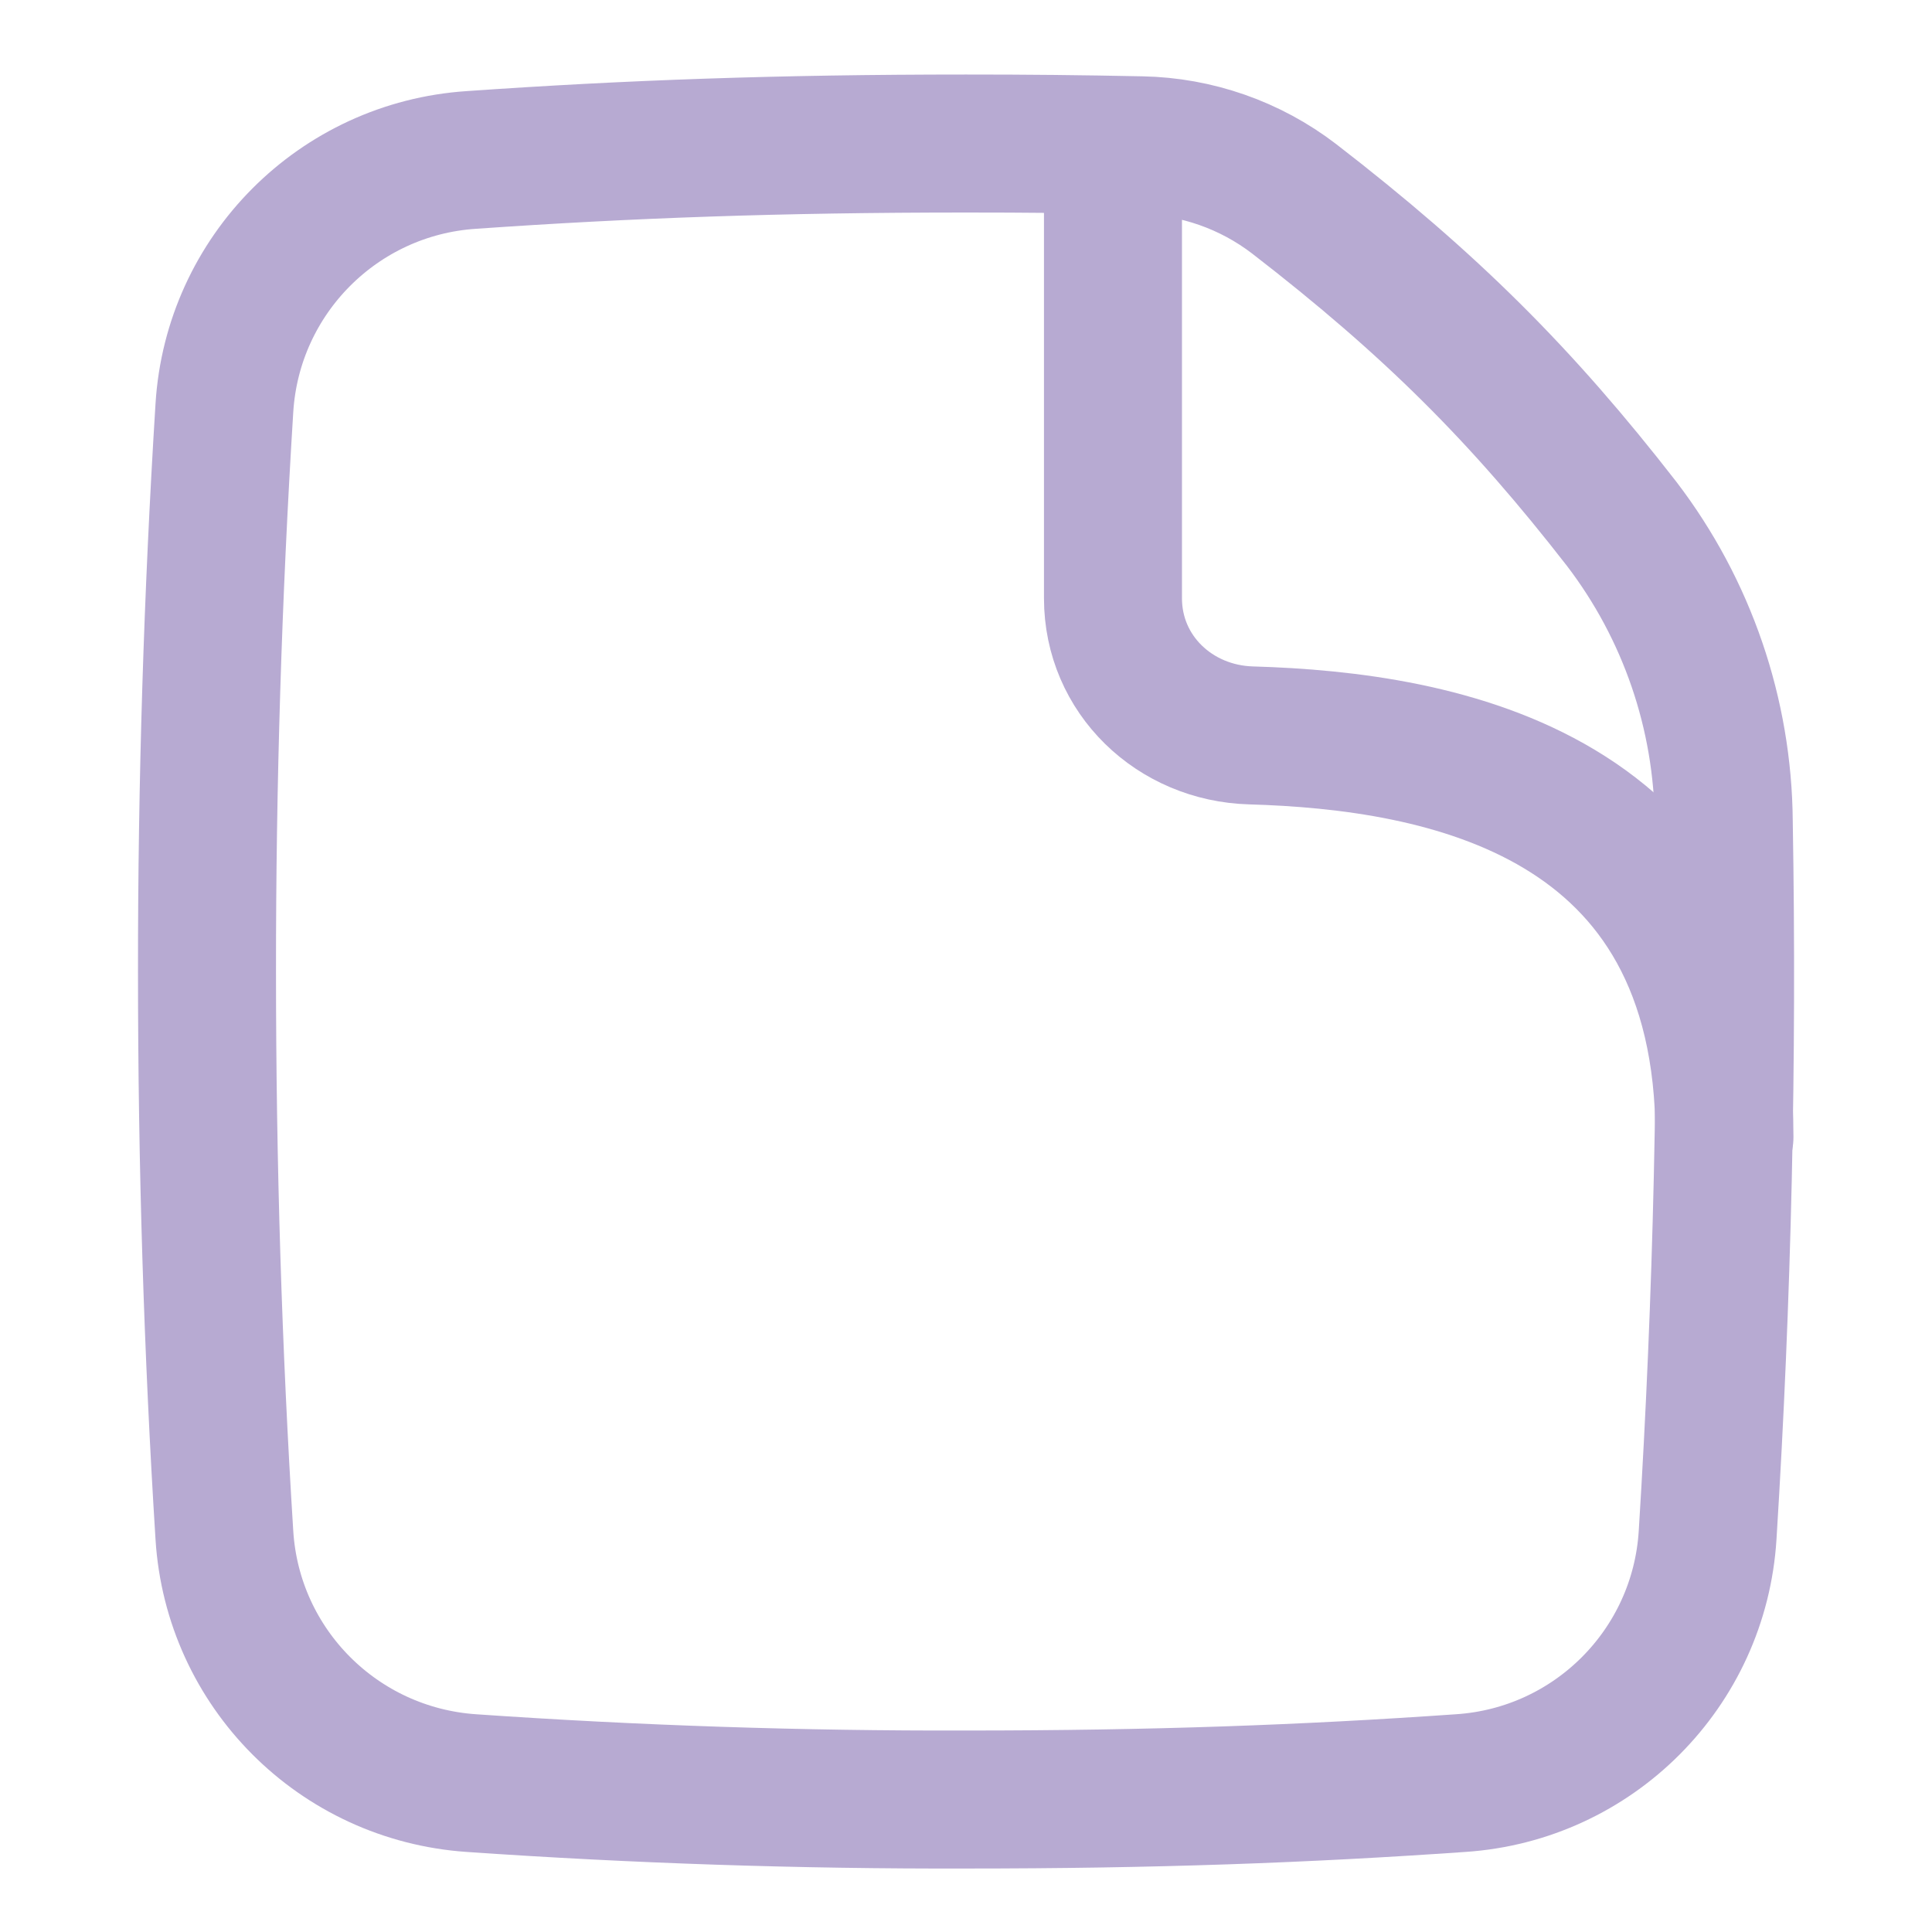
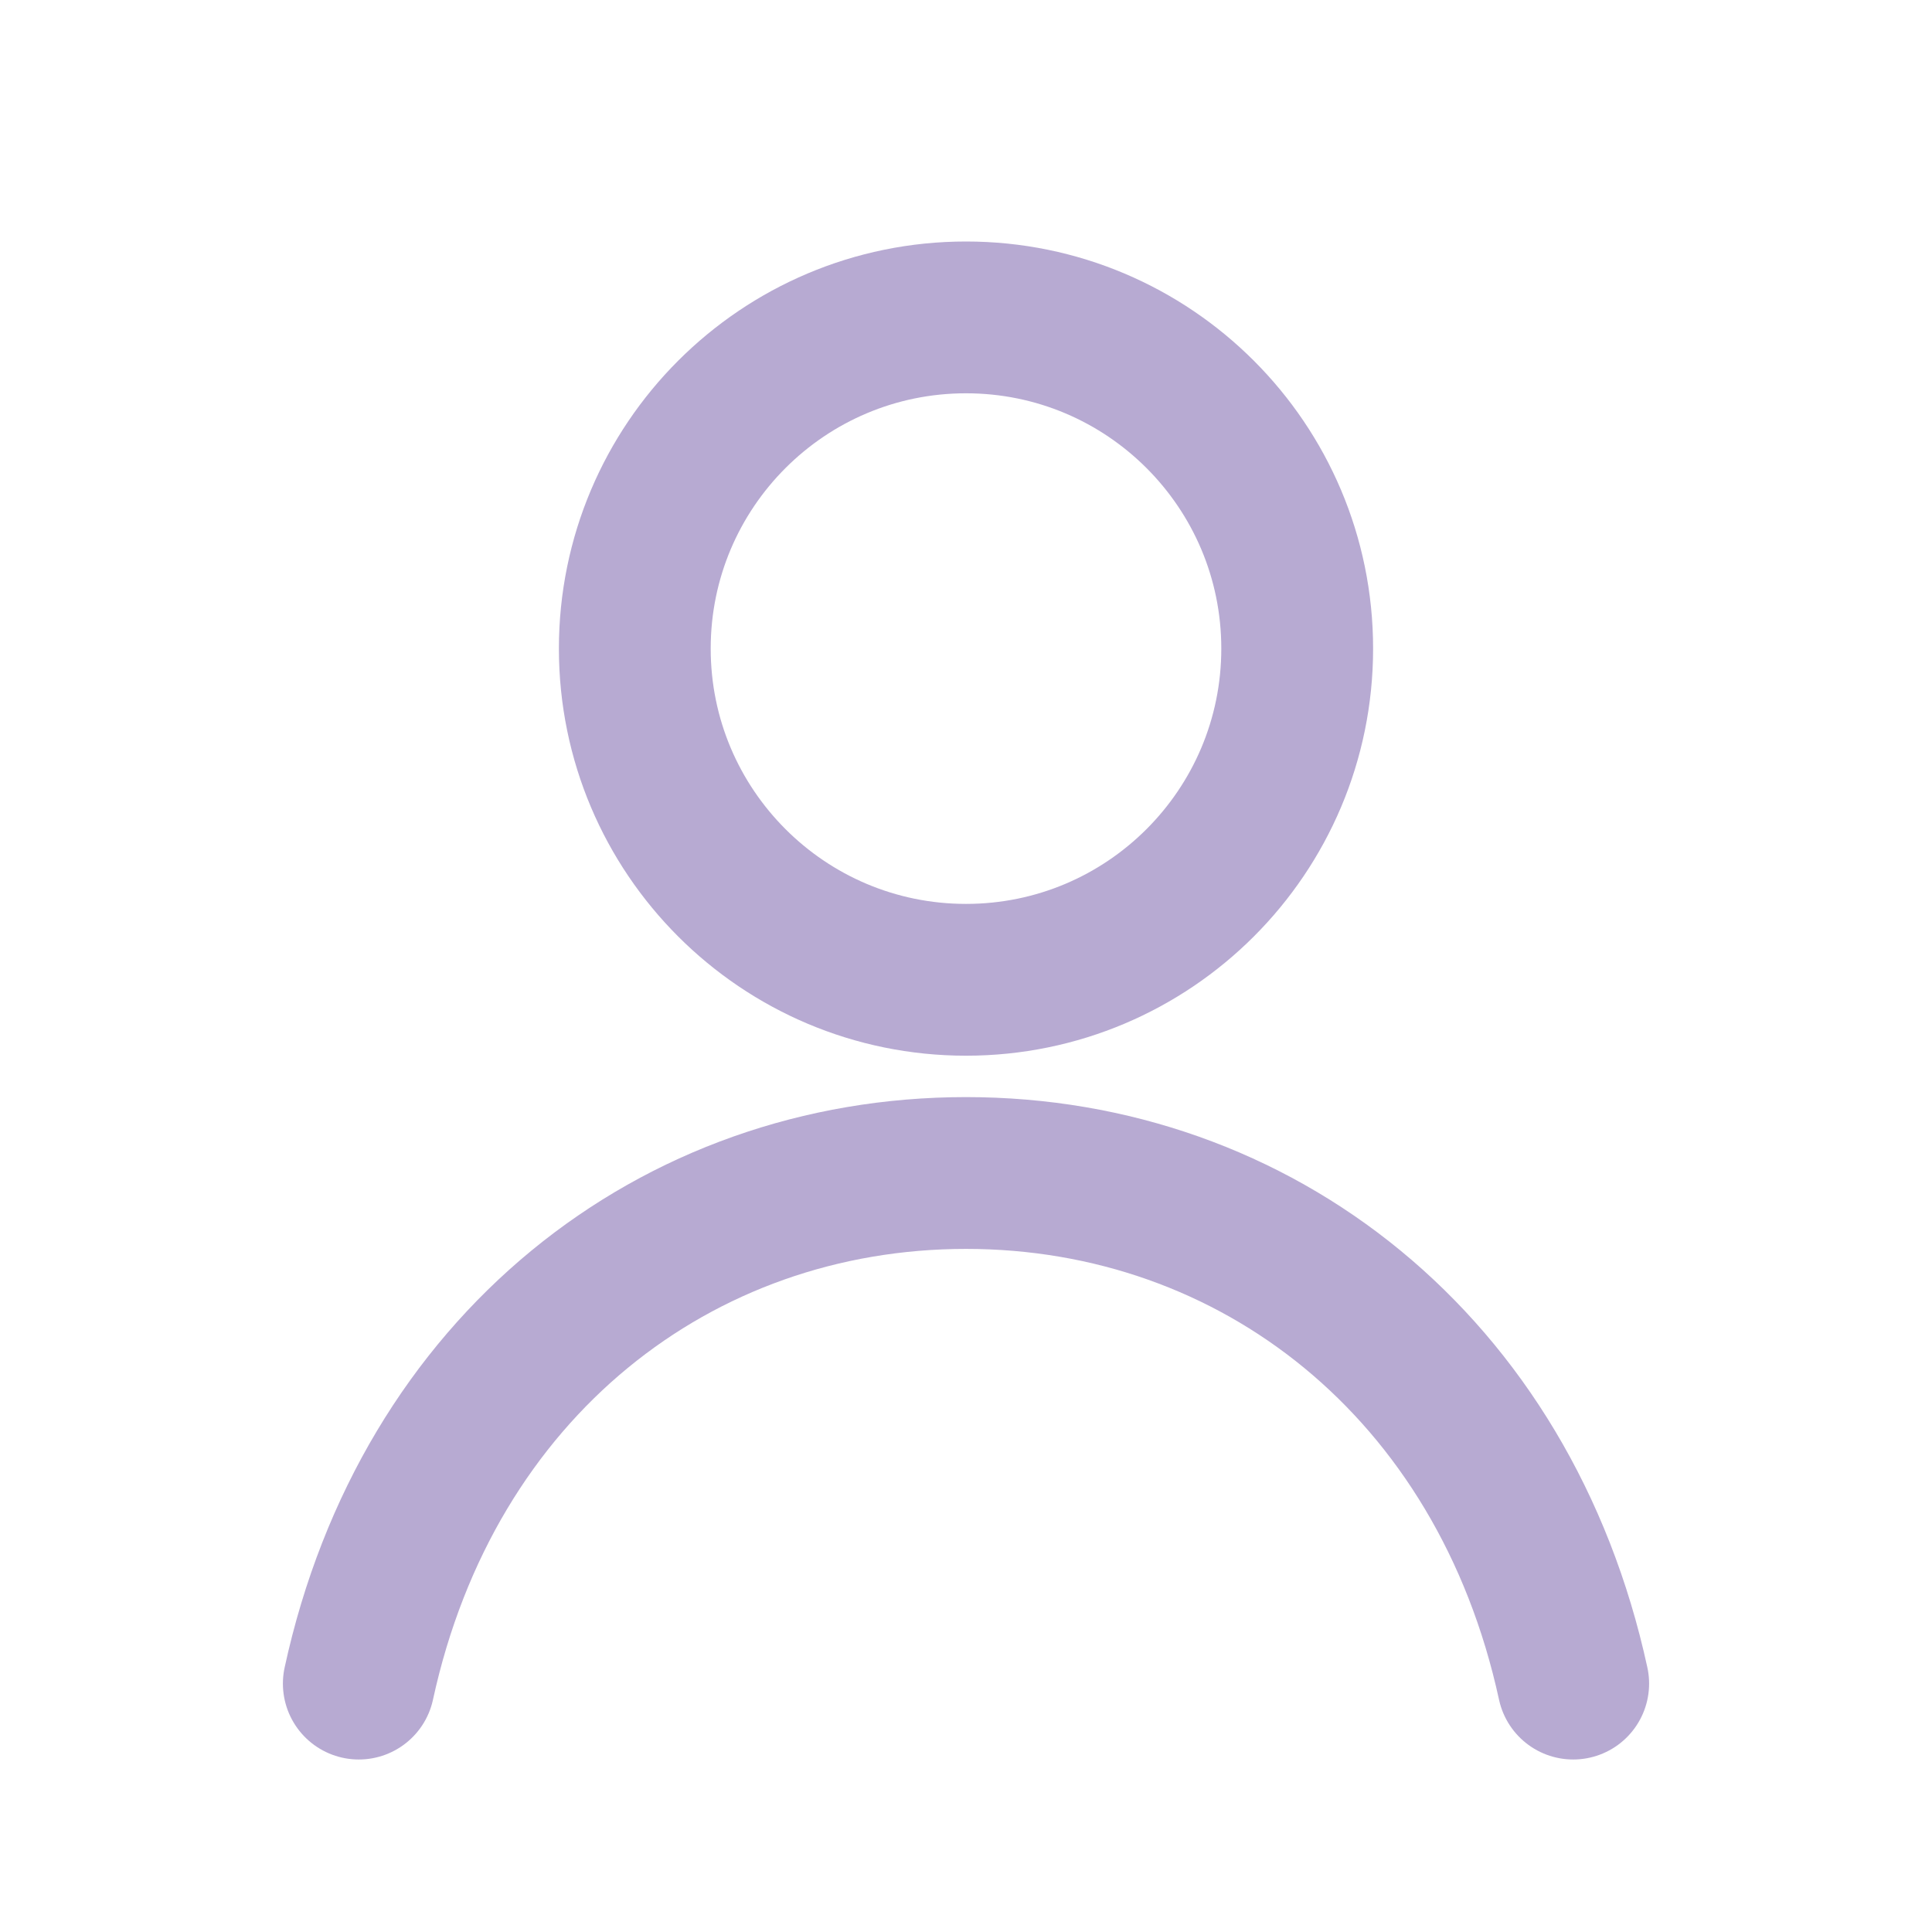
<svg xmlns="http://www.w3.org/2000/svg" viewBox="0 0 14 14" preserveAspectRatio="xMidYMid meet">
-   <g fill="none" stroke="#b7aad2" stroke-linecap="round" stroke-linejoin="round">
-     <path d="M8.065 1.13v3.205c0 .553.447.978 1 .994c1.388.04 3.431.415 3.431 2.91" />
-     <path d="M12.374 11.124a65 65 0 0 0 .117-5.17a3.6 3.6 0 0 0-.739-2.157c-.724-.932-1.382-1.59-2.375-2.357a1.88 1.88 0 0 0-1.107-.387A58 58 0 0 0 7 1.04c-1.357 0-2.452.04-3.584.119a1.92 1.92 0 0 0-1.79 1.797A65 65 0 0 0 1.5 7.04c0 1.4.043 2.766.126 4.084c.06.964.826 1.731 1.79 1.797A50 50 0 0 0 7 13.04c1.357 0 2.452-.04 3.584-.119a1.92 1.92 0 0 0 1.79-1.797" />
+   <g fill="none" stroke="#b7aad2" stroke-width="1.1" stroke-linecap="round" stroke-linejoin="round">
+     <circle cx="7" cy="4.7" r="2.4" />
+     <path d="M2.6 12.2c.5-2.3 2.3-3.7 4.4-3.7s3.9 1.4 4.4 3.7" />
  </g>
</svg>
